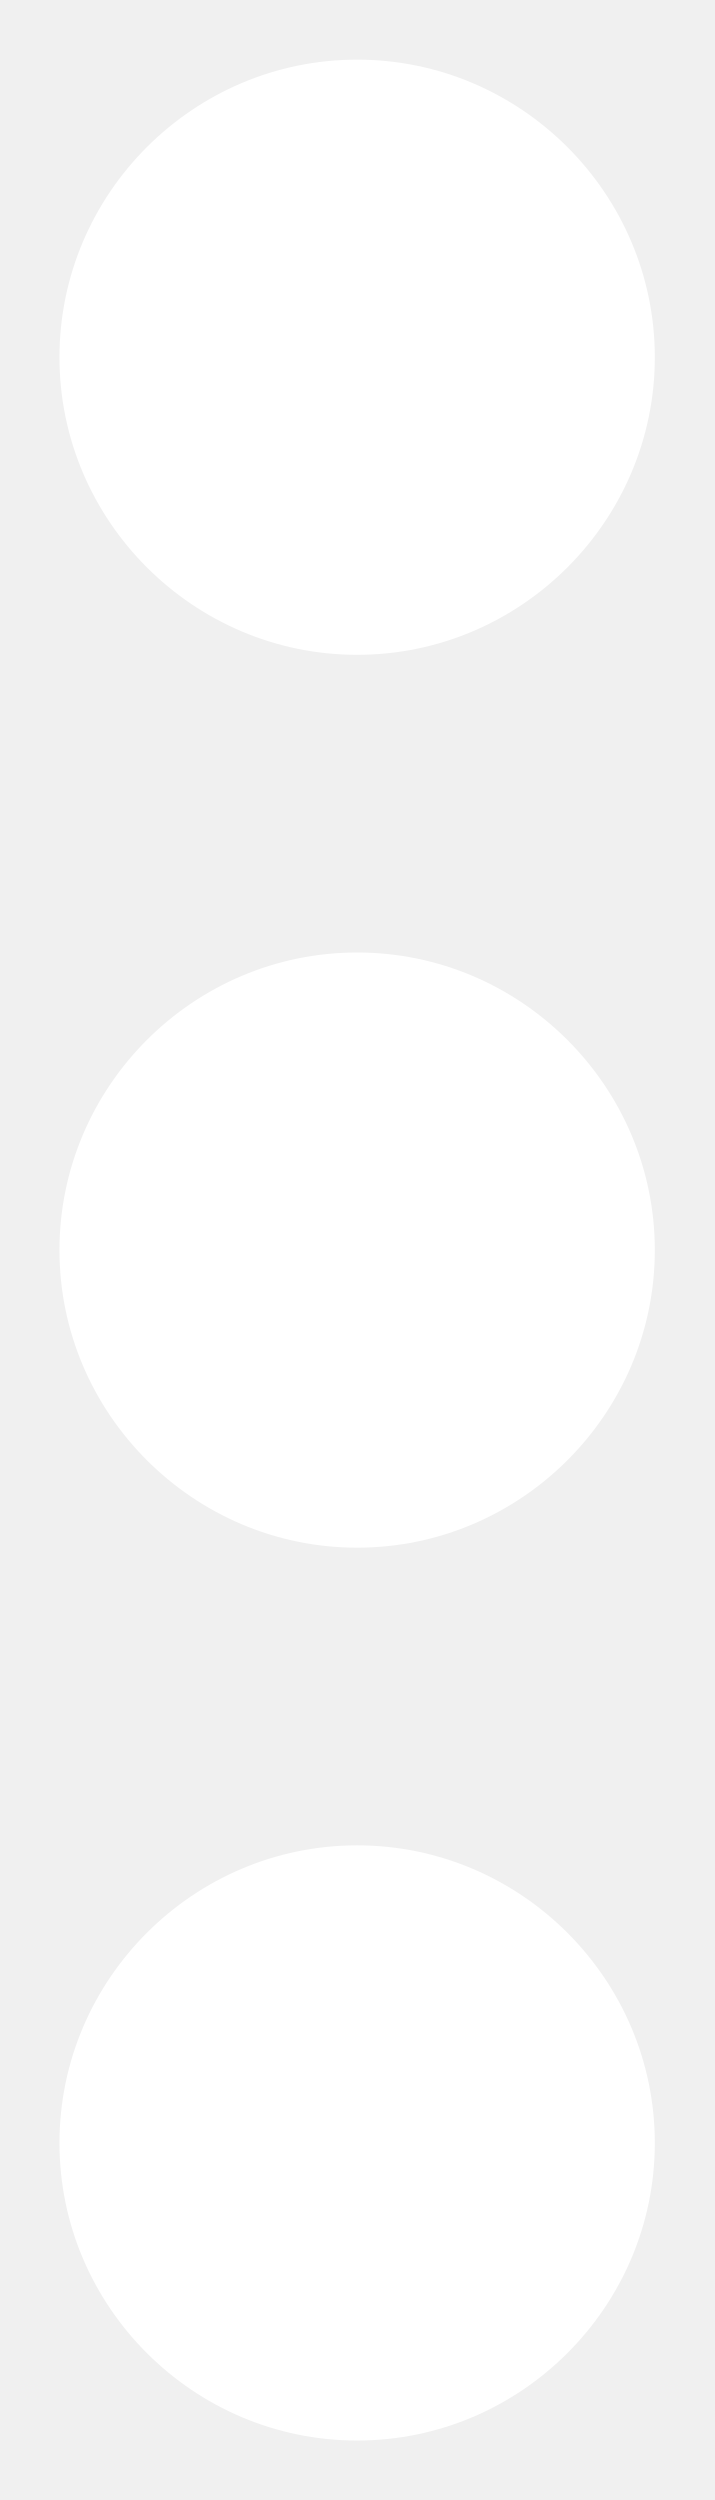
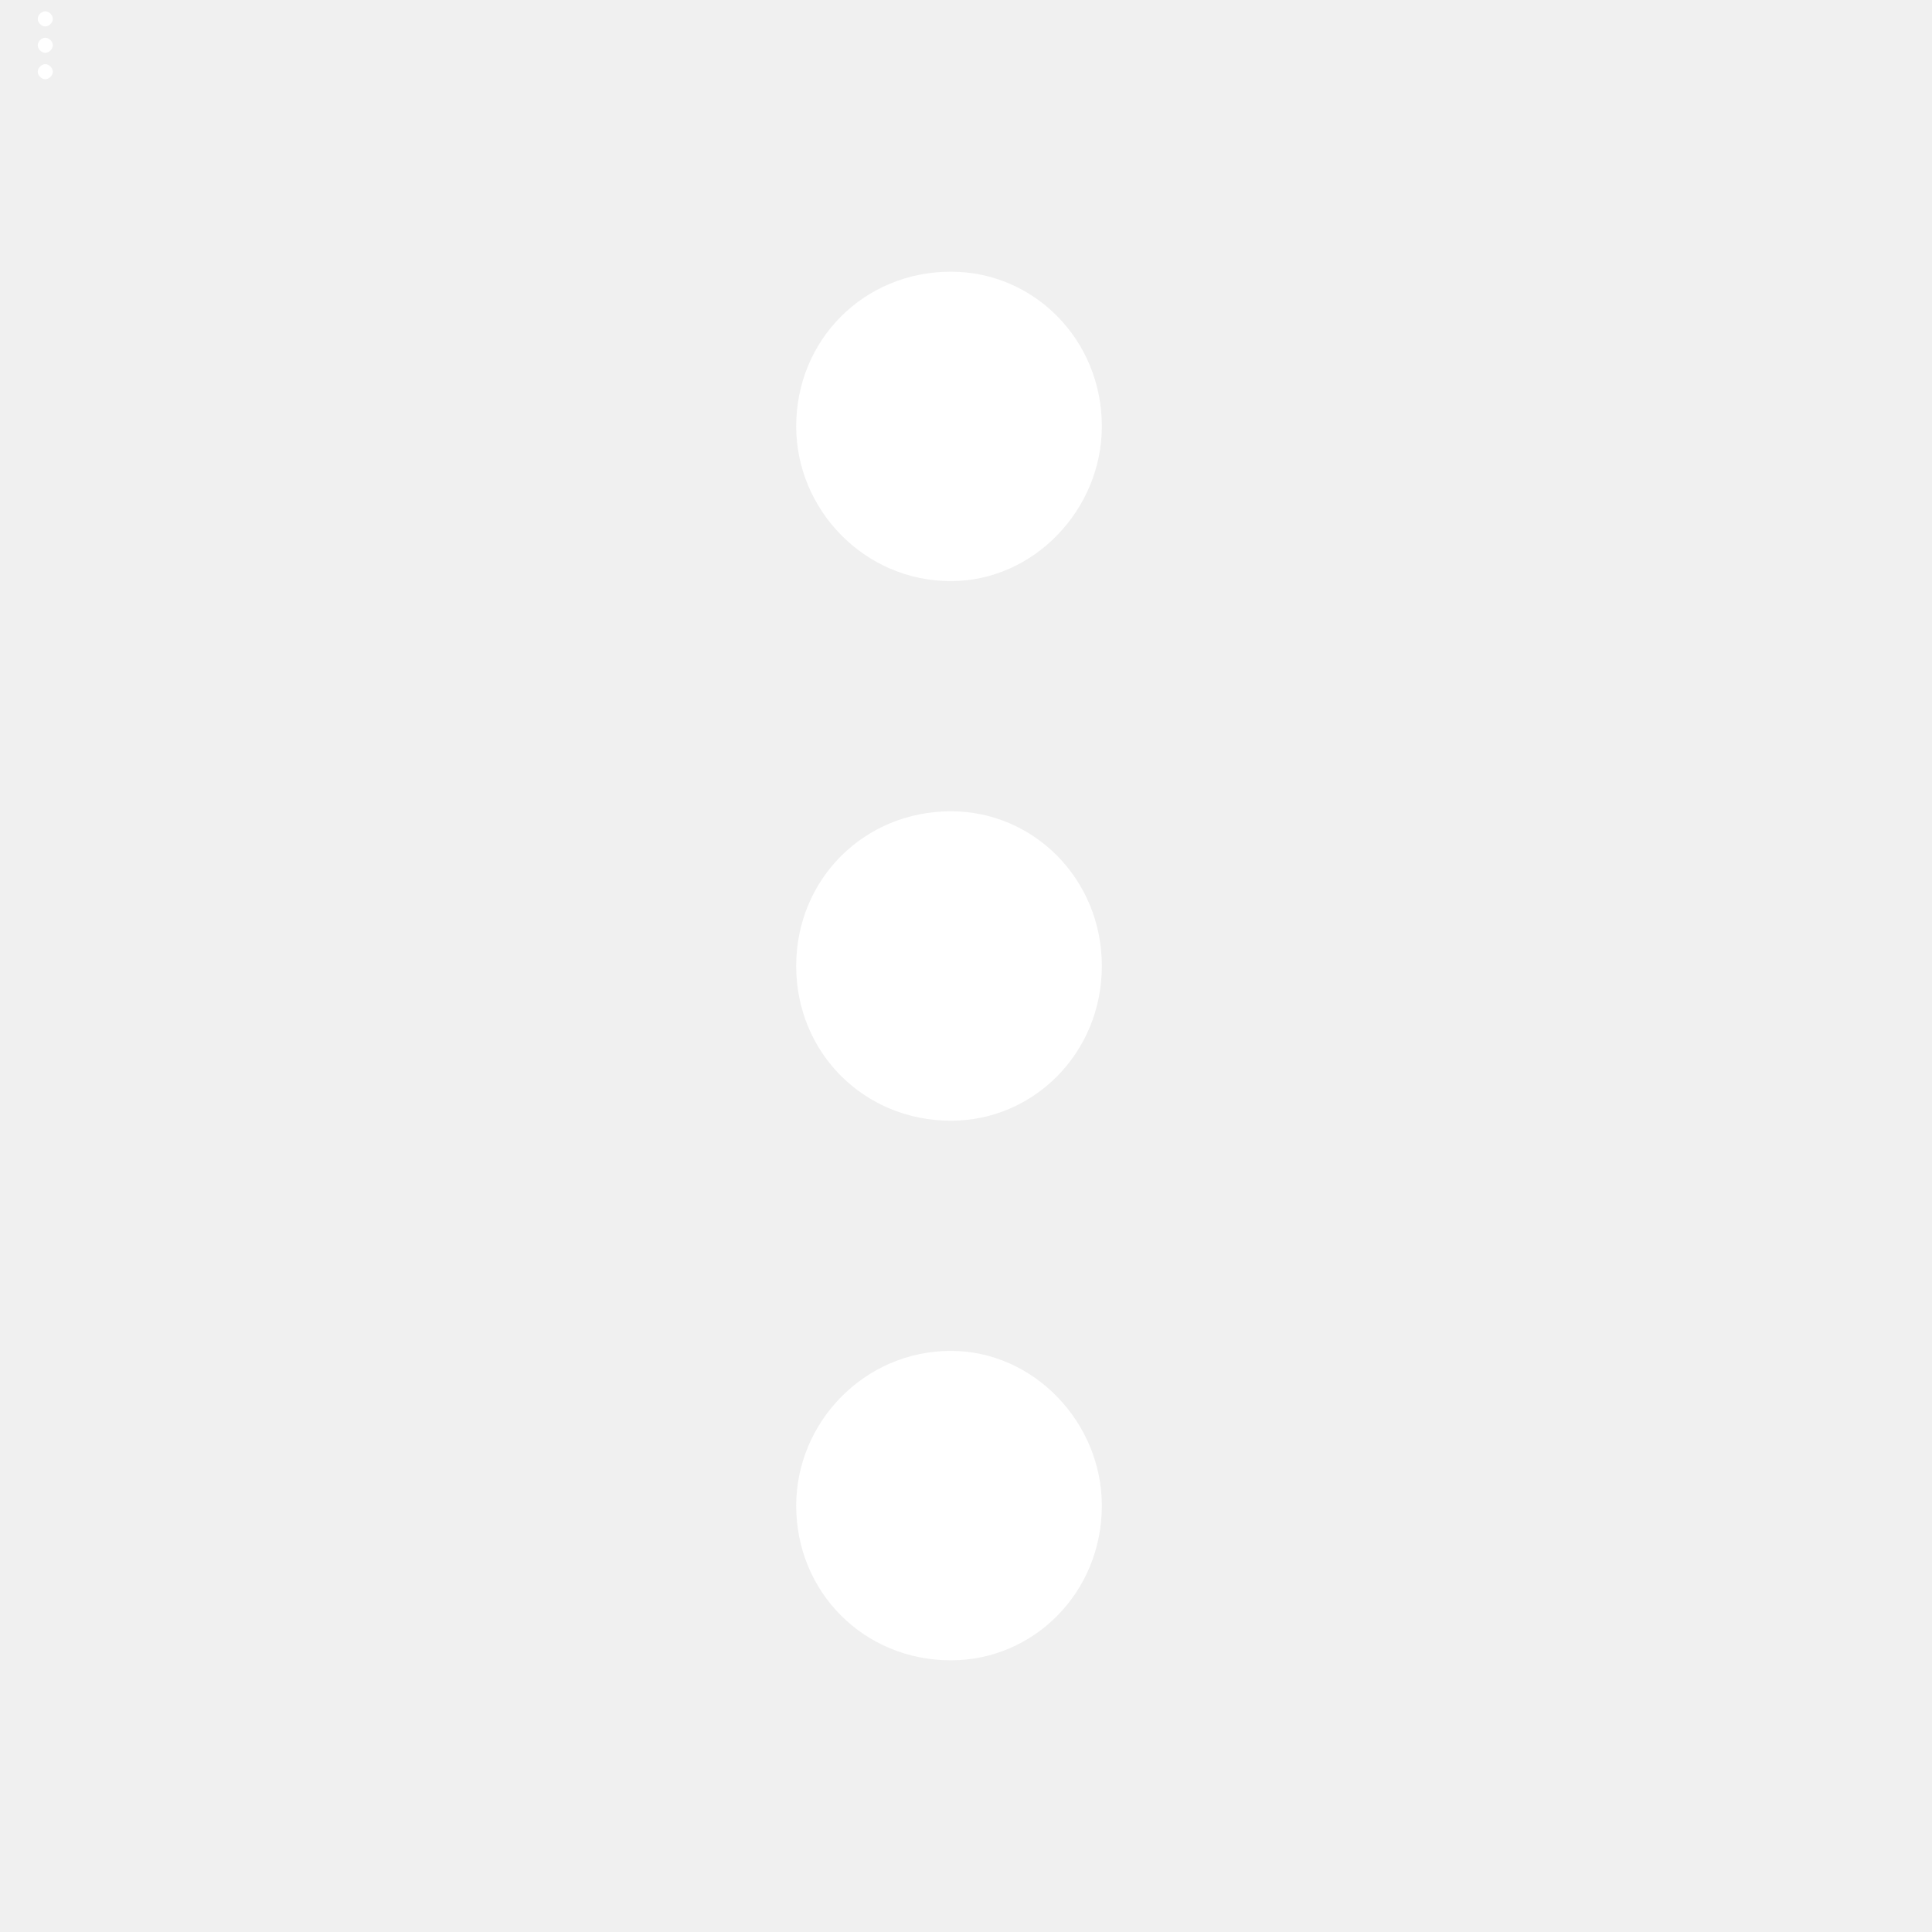
- <svg xmlns="http://www.w3.org/2000/svg" width="4" height="14" viewBox="0 0 4 14" fill="none">
-   <path d="M2 3.667C2.917 3.667 3.667 2.917 3.667 2.001C3.667 1.084 2.917 0.334 2 0.334C1.083 0.334 0.333 1.084 0.333 2.001C0.333 2.917 1.083 3.667 2 3.667ZM2 5.334C1.083 5.334 0.333 6.084 0.333 7.001C0.333 7.917 1.083 8.667 2 8.667C2.917 8.667 3.667 7.917 3.667 7.001C3.667 6.084 2.917 5.334 2 5.334ZM2 10.334C1.083 10.334 0.333 11.084 0.333 12.001C0.333 12.917 1.083 13.667 2 13.667C2.917 13.667 3.667 12.917 3.667 12.001C3.667 11.084 2.917 10.334 2 10.334Z" fill="white" />
+ <svg xmlns="http://www.w3.org/2000/svg" viewBox="0 0 512 512" fill="none">
+   <path d="m211 399c0 23 18 41 41 41 22 0 40-18 40-41 0-22-18-41-40-41-23 0-41 19-41 41z m0-286c0 22 18 41 41 41 22 0 40-19 40-41 0-23-18-41-40-41-23 0-41 18-41 41z m0 143c0 23 18 41 41 41 22 0 40-18 40-41 0-23-18-41-40-41-23 0-41 18-41 41z m-201-237c0 1 1 2 2 2 1 0 2-1 2-2 0-1-1-2-2-2-1 0-2 1-2 2z m0-14c0 1 1 2 2 2 1 0 2-1 2-2 0-1-1-2-2-2-1 0-2 1-2 2z m0 7c0 1 1 2 2 2 1 0 2-1 2-2 0-1-1-2-2-2-1 0-2 1-2 2z" fill="white" />
</svg>
